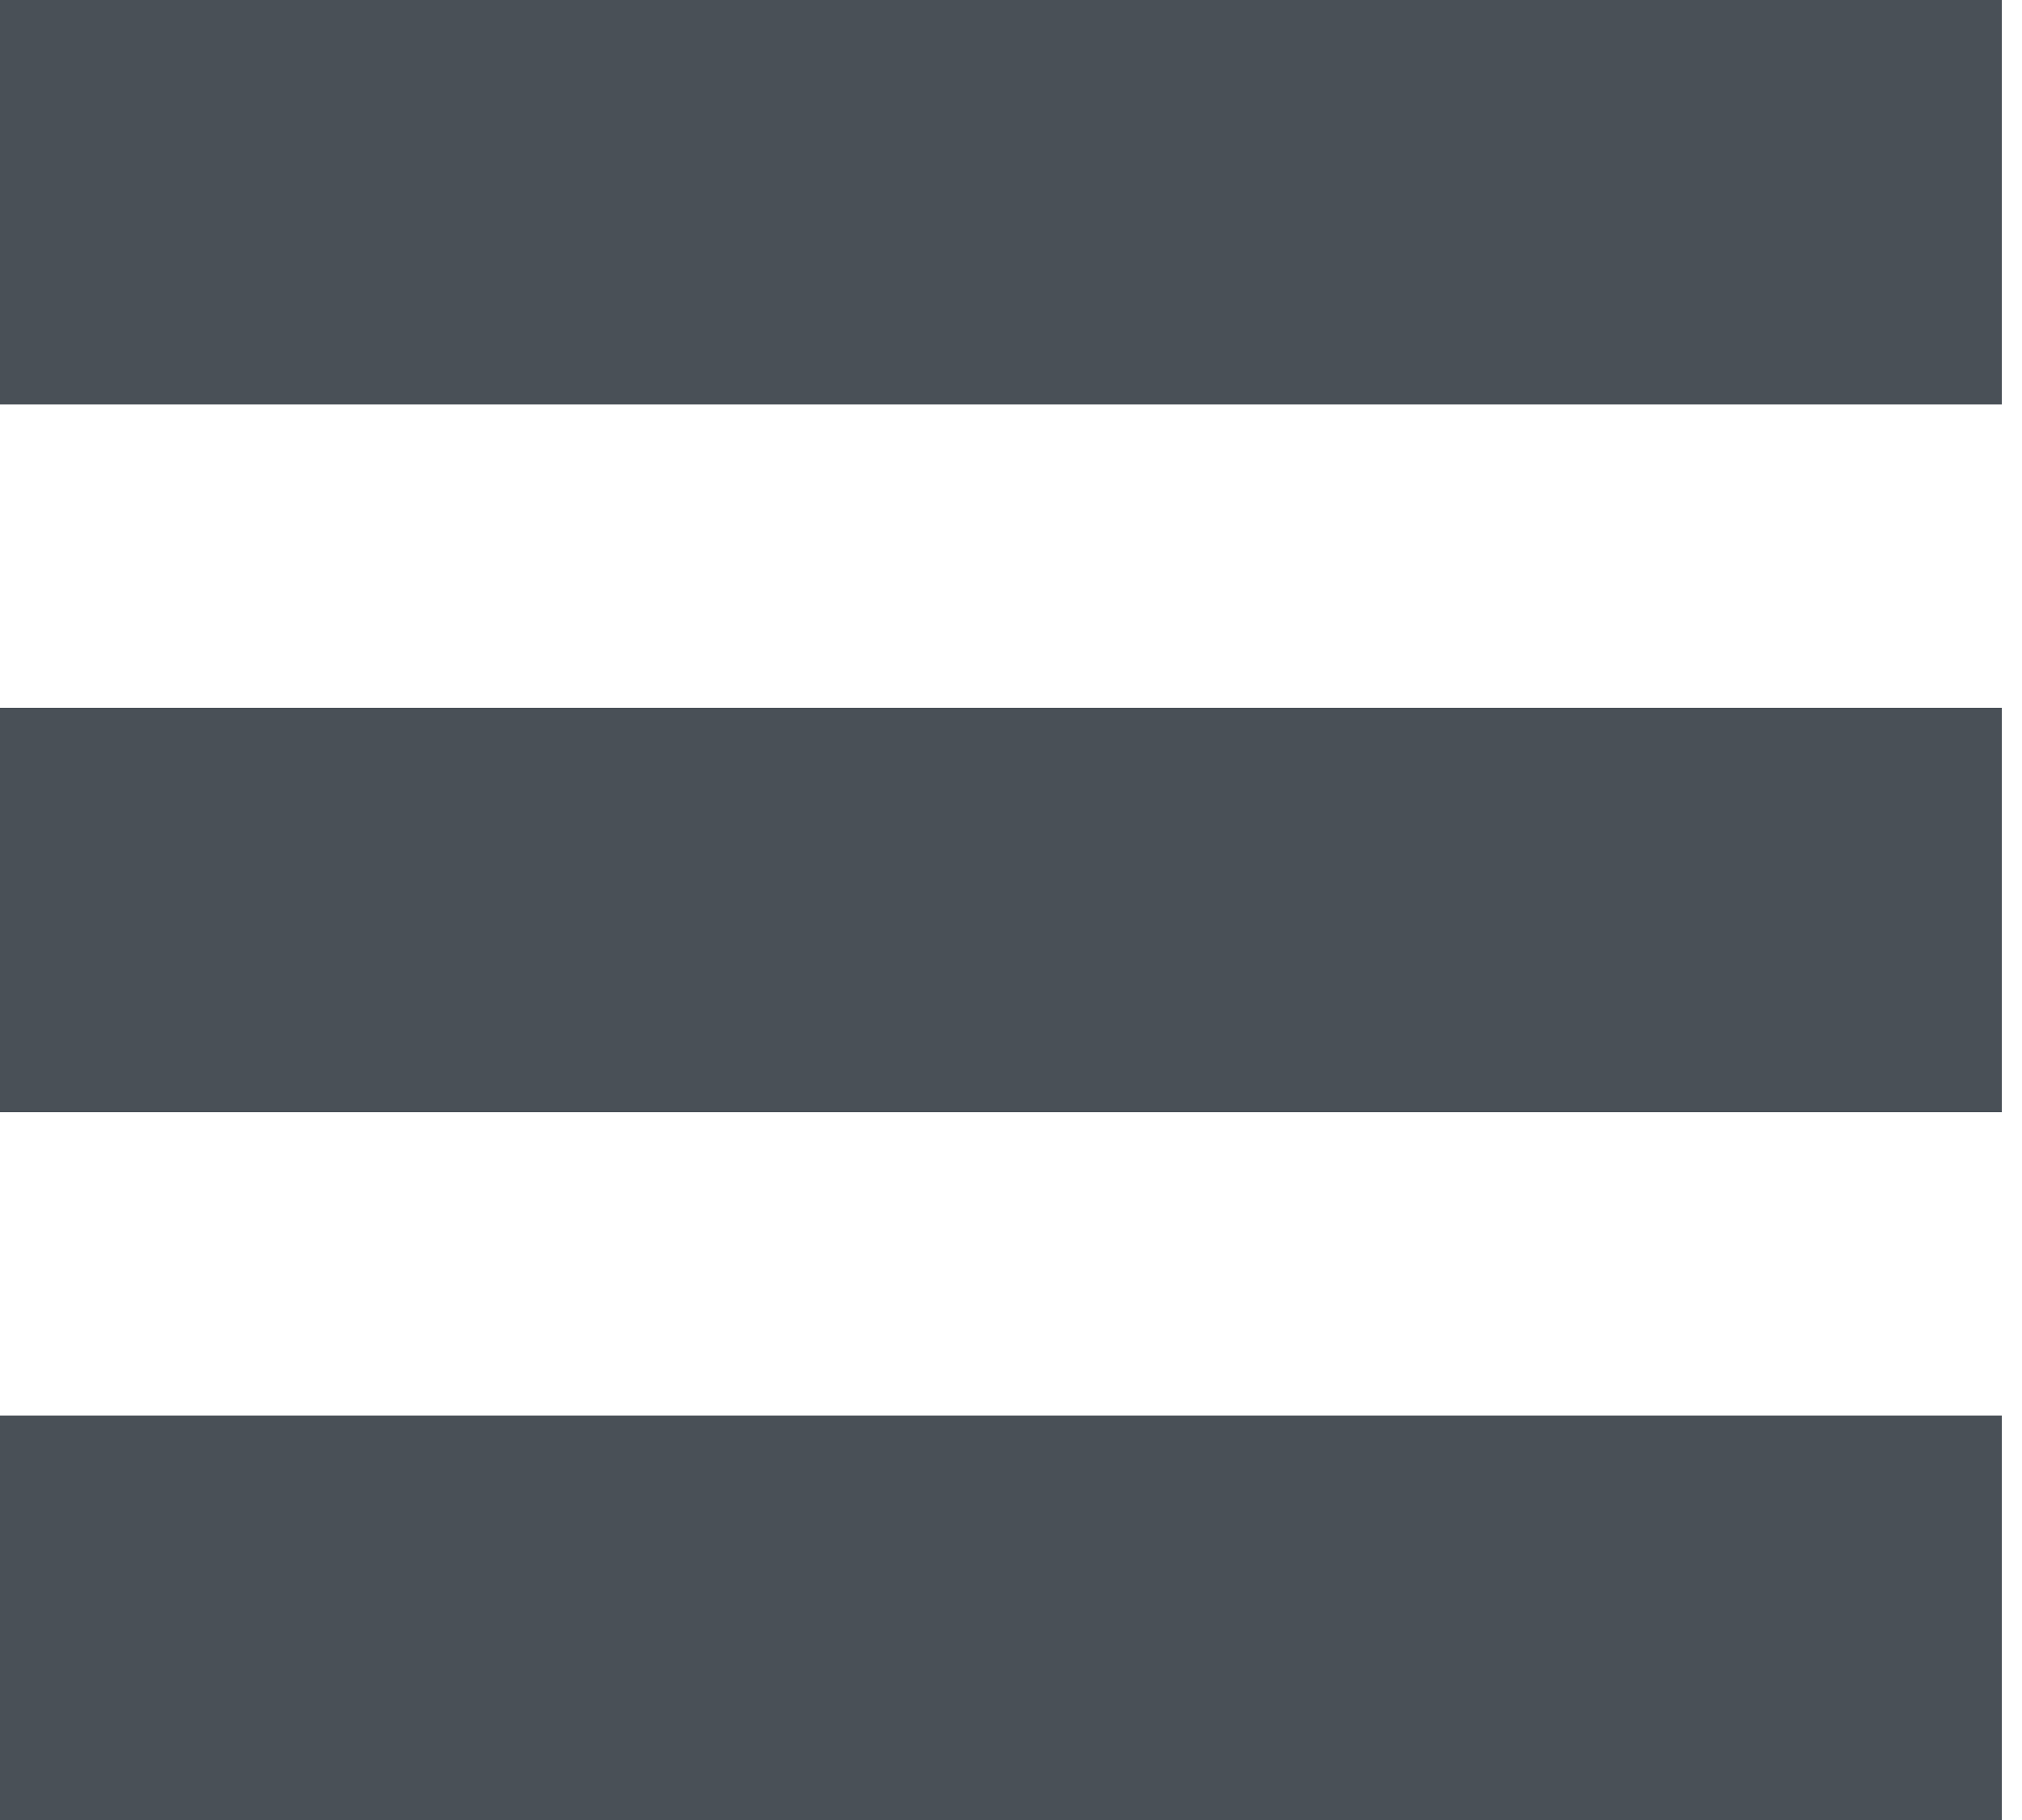
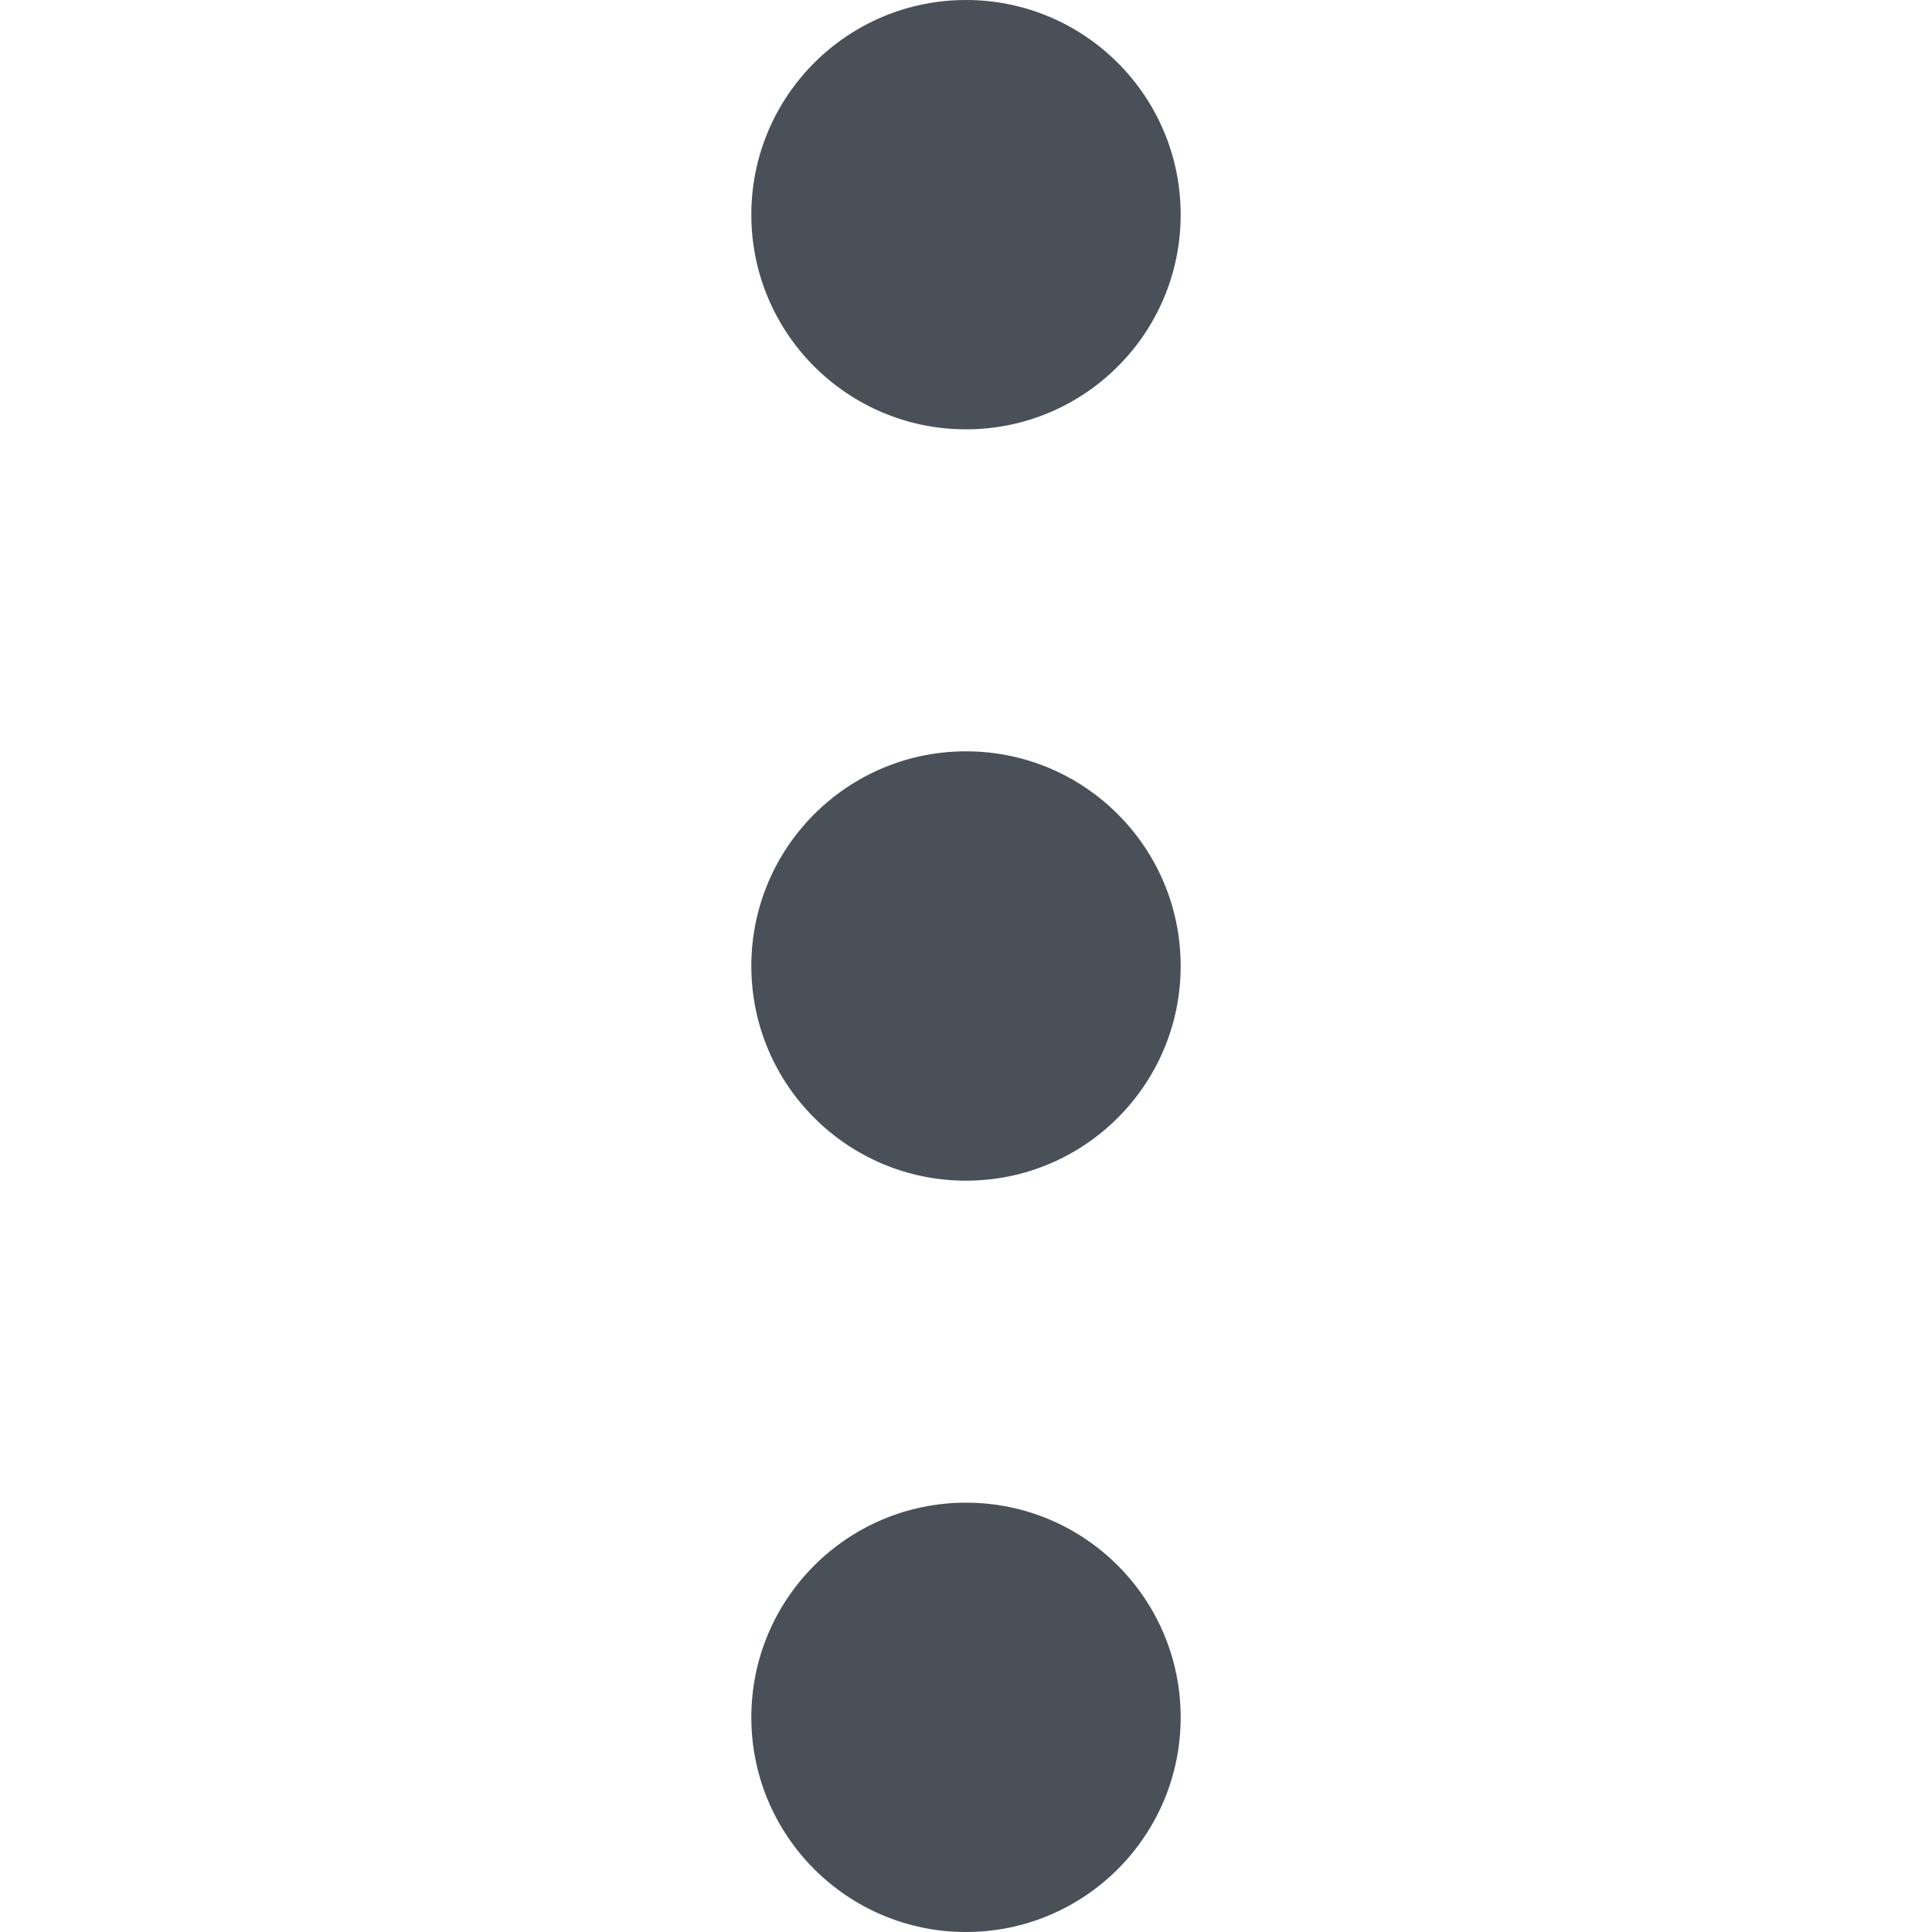
- <svg xmlns="http://www.w3.org/2000/svg" width="20" height="18" viewBox="0 0 20 18" fill="none">
-   <path fill-rule="evenodd" clip-rule="evenodd" d="M19.8 4H0V0H19.8V4Z" fill="#495057" />
-   <path fill-rule="evenodd" clip-rule="evenodd" d="M19.8 11H0V7H19.8V11Z" fill="#495057" />
-   <path fill-rule="evenodd" clip-rule="evenodd" d="M19.8 18H0V14H19.8V18Z" fill="#495057" />
+ <svg xmlns="http://www.w3.org/2000/svg" width="18px" height="18px" viewBox="0 0 18 18" version="1.1">
+   <g id="Artboard" stroke="none" stroke-width="1" fill="none" fill-rule="evenodd">
+     <circle id="Oval" fill="#495057" cx="9" cy="2" r="2" />
+     <circle id="Oval-Copy" fill="#495057" cx="9" cy="9" r="2" />
+     <circle id="Oval-Copy-2" fill="#495057" cx="9" cy="16" r="2" />
+   </g>
</svg>
